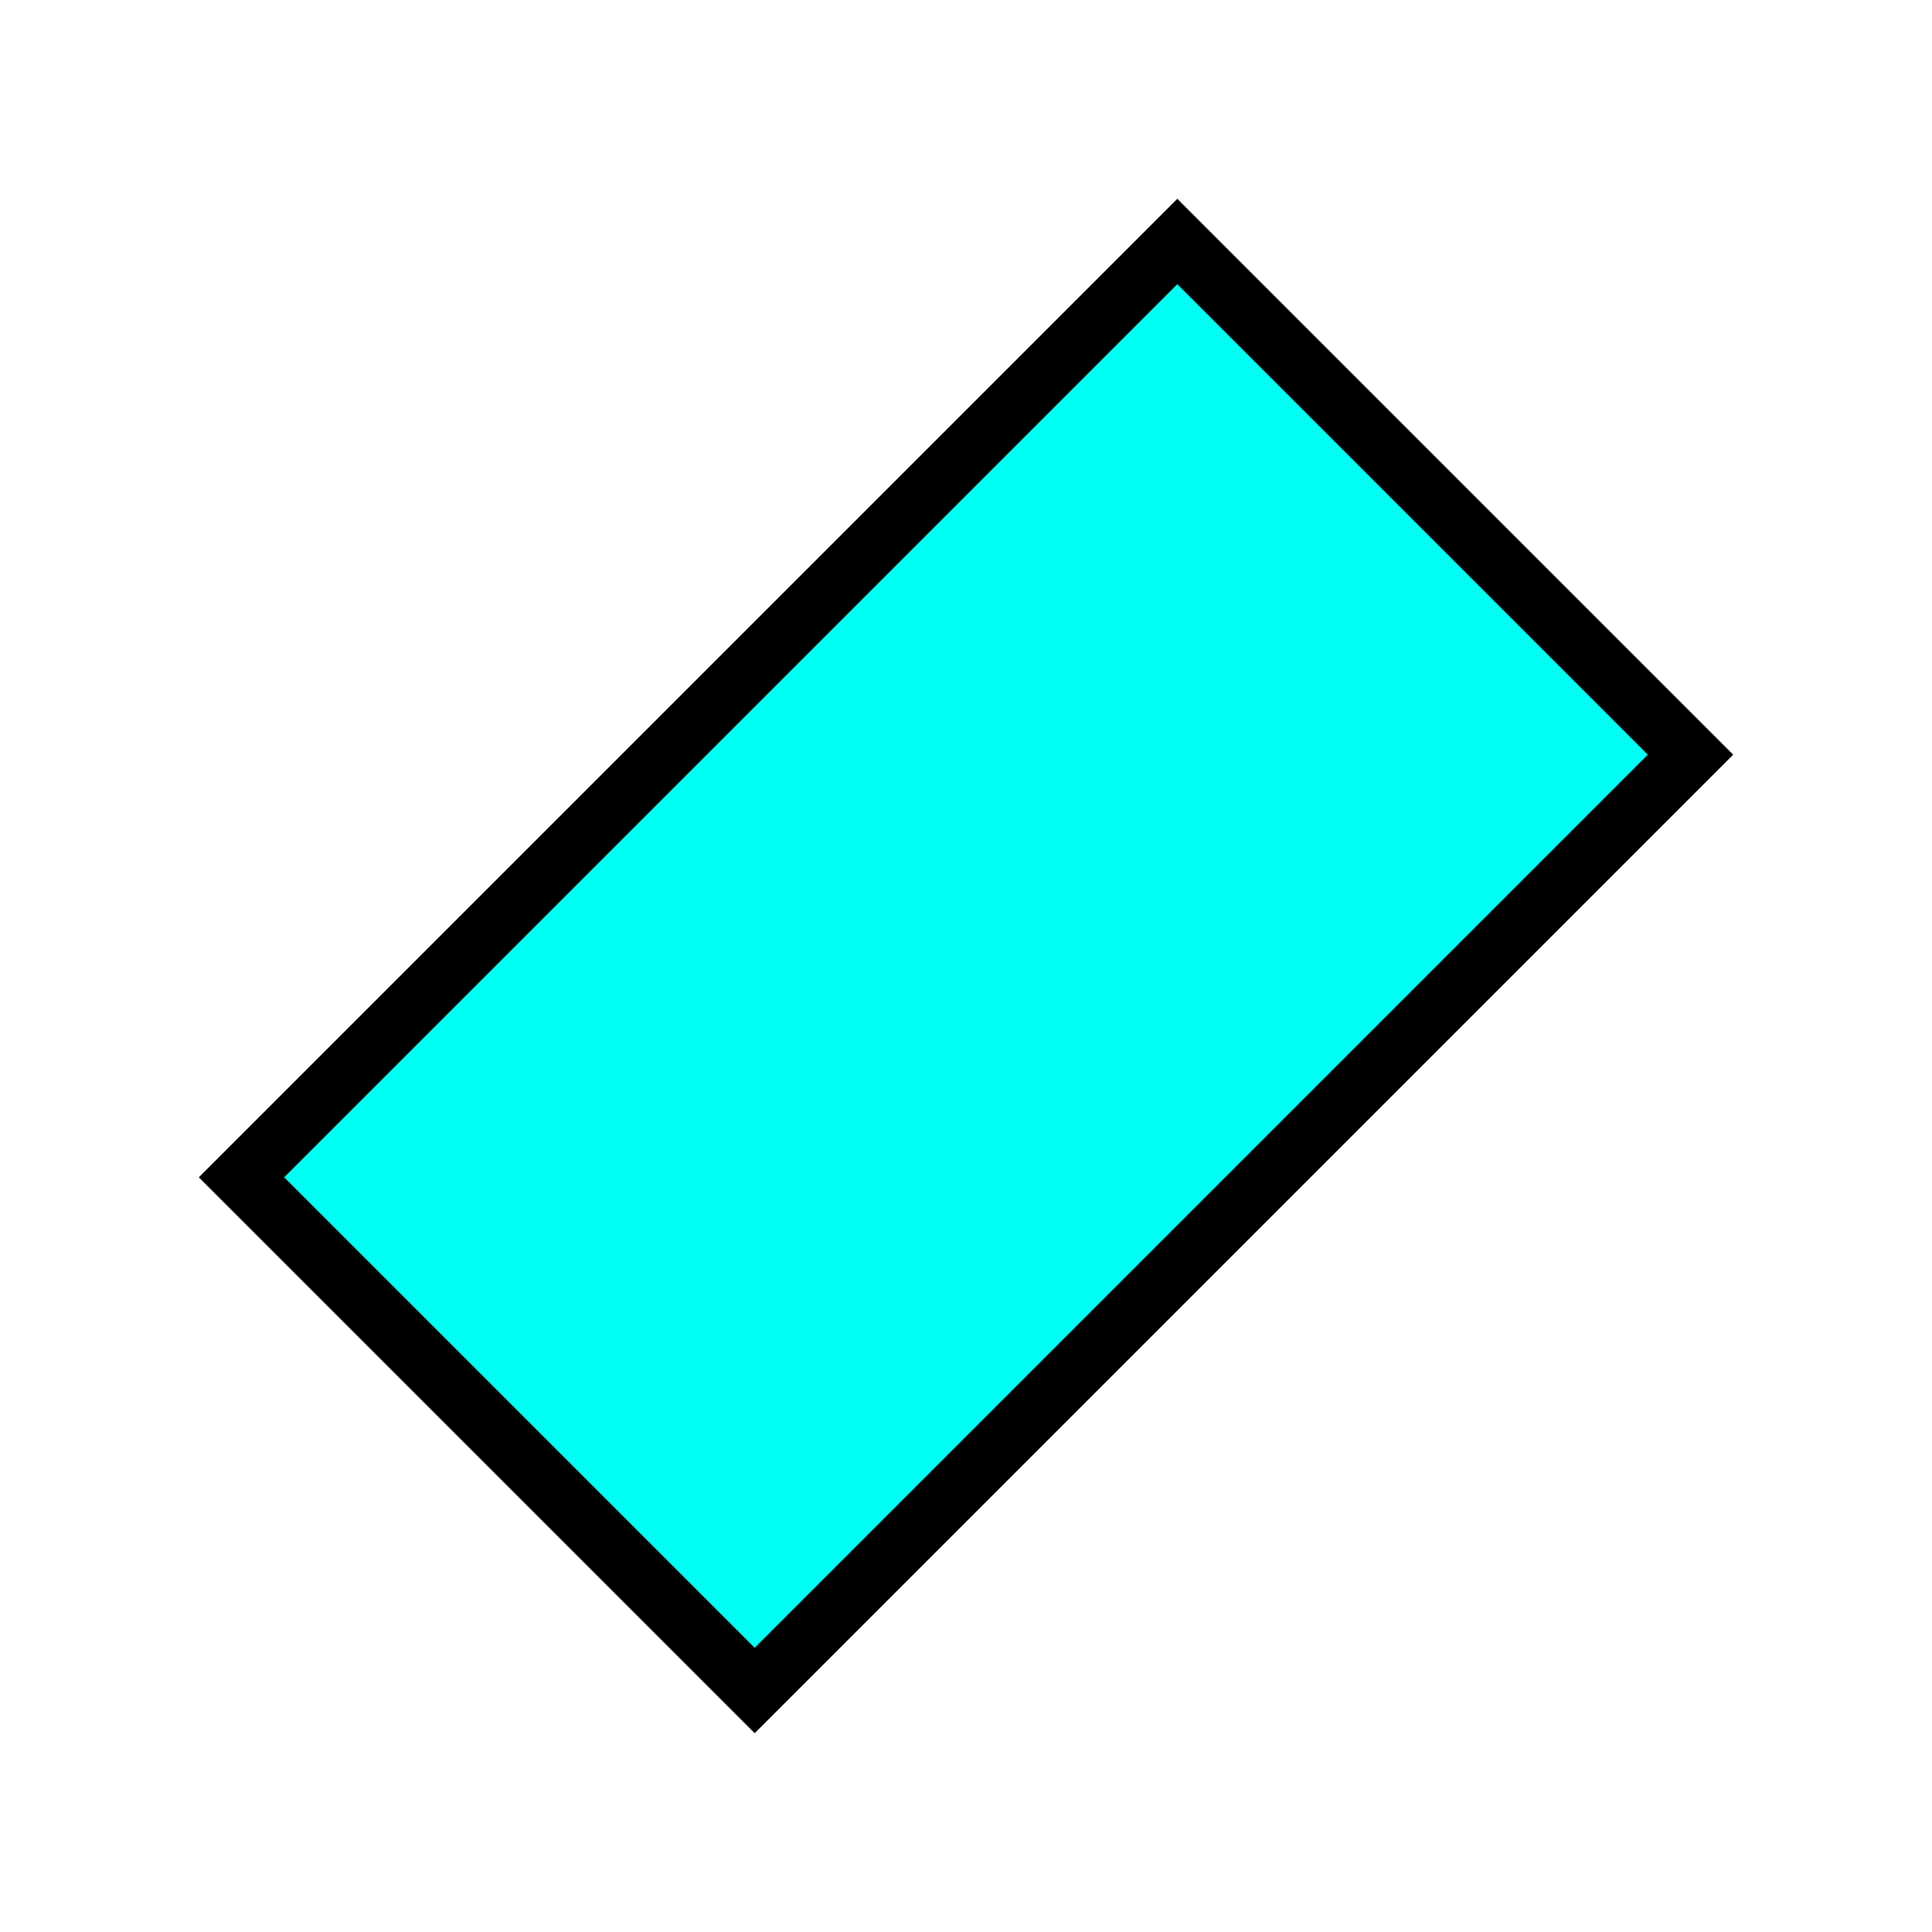
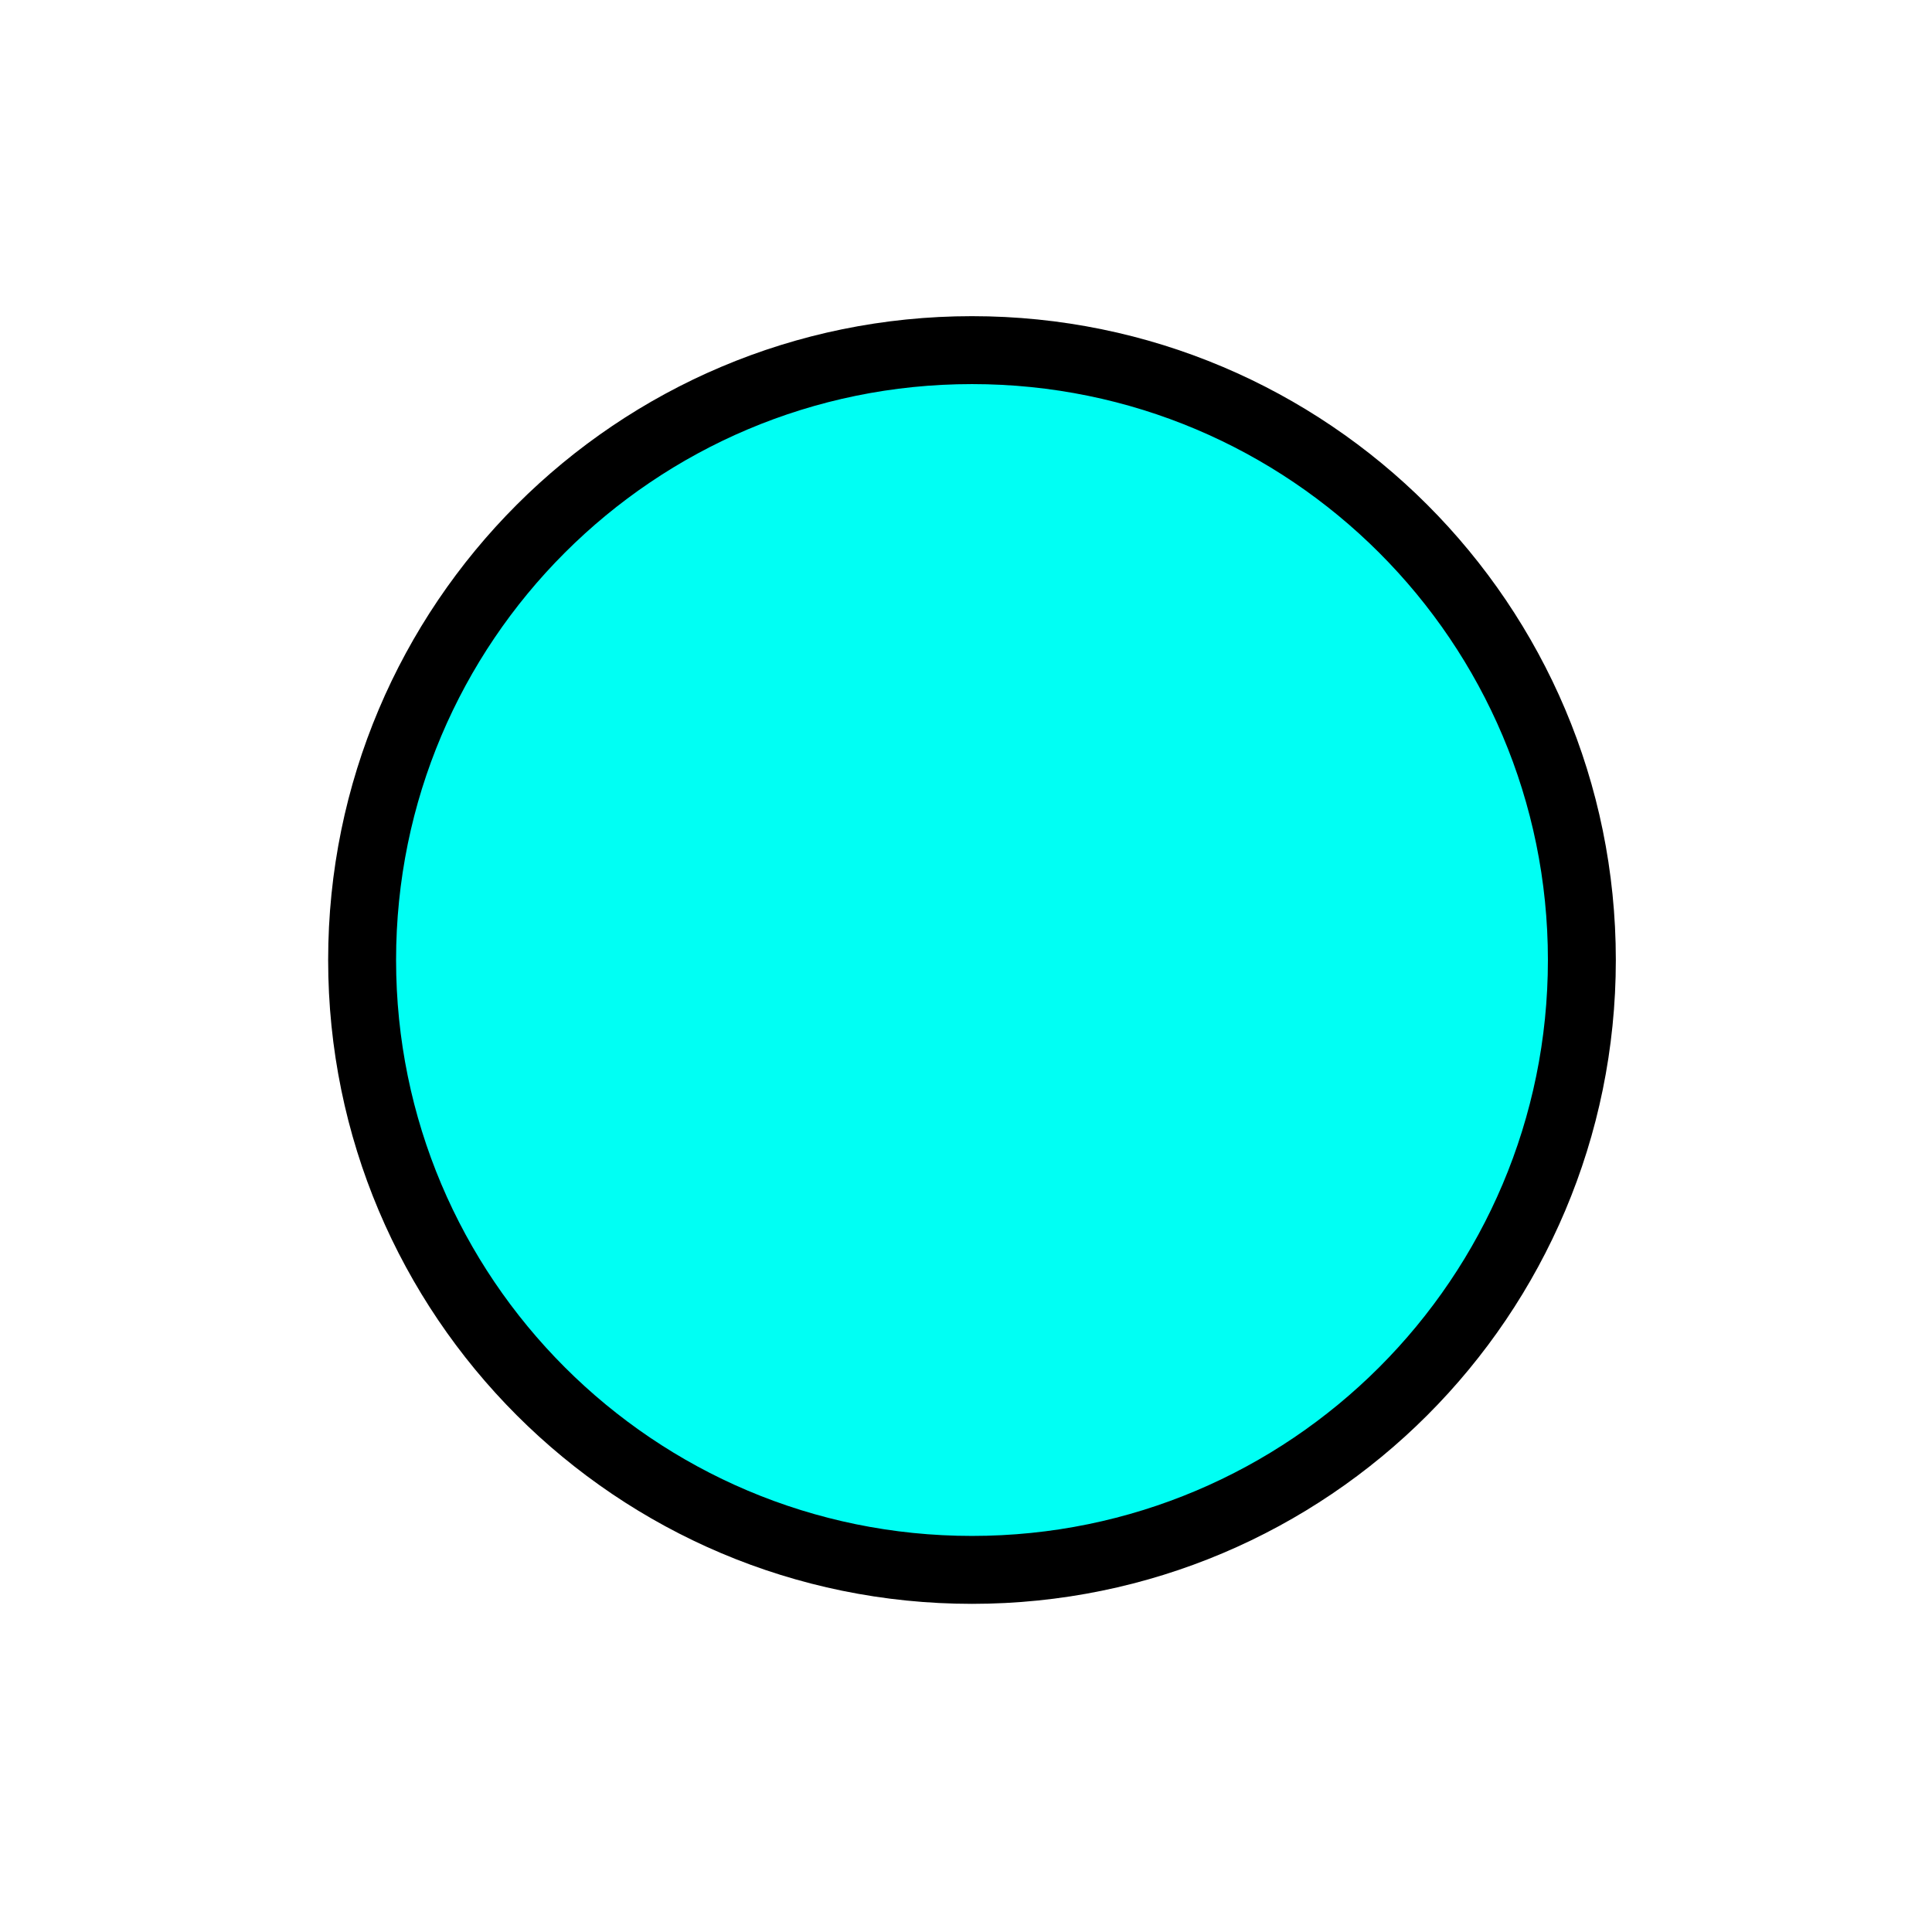
<svg xmlns="http://www.w3.org/2000/svg" width="256" height="256" viewBox="0 0 256 256" id="svg4186" version="1.1">
  <defs id="defs4188" />
  <g id="layer1" transform="translate(0,-796.3622)">
-     <path style="fill:#00fff4;fill-opacity:1;fill-rule:evenodd;stroke:#000000;stroke-width:8;stroke-linecap:butt;stroke-linejoin:miter;stroke-opacity:1;stroke-miterlimit:4;stroke-dasharray:none" d="m 32,952.362 68,68 124,-124 -68,-68 z" id="path4135" />
+     <circle style="fill:#00fff4;fill-opacity:1;stroke:#000000;stroke-width:9;stroke-miterlimit:4;stroke-dasharray:none;stroke-opacity:1" id="path816" cx="128.794" cy="923.568" r="80.812" />
  </g>
  <g id="layer2" />
</svg>
